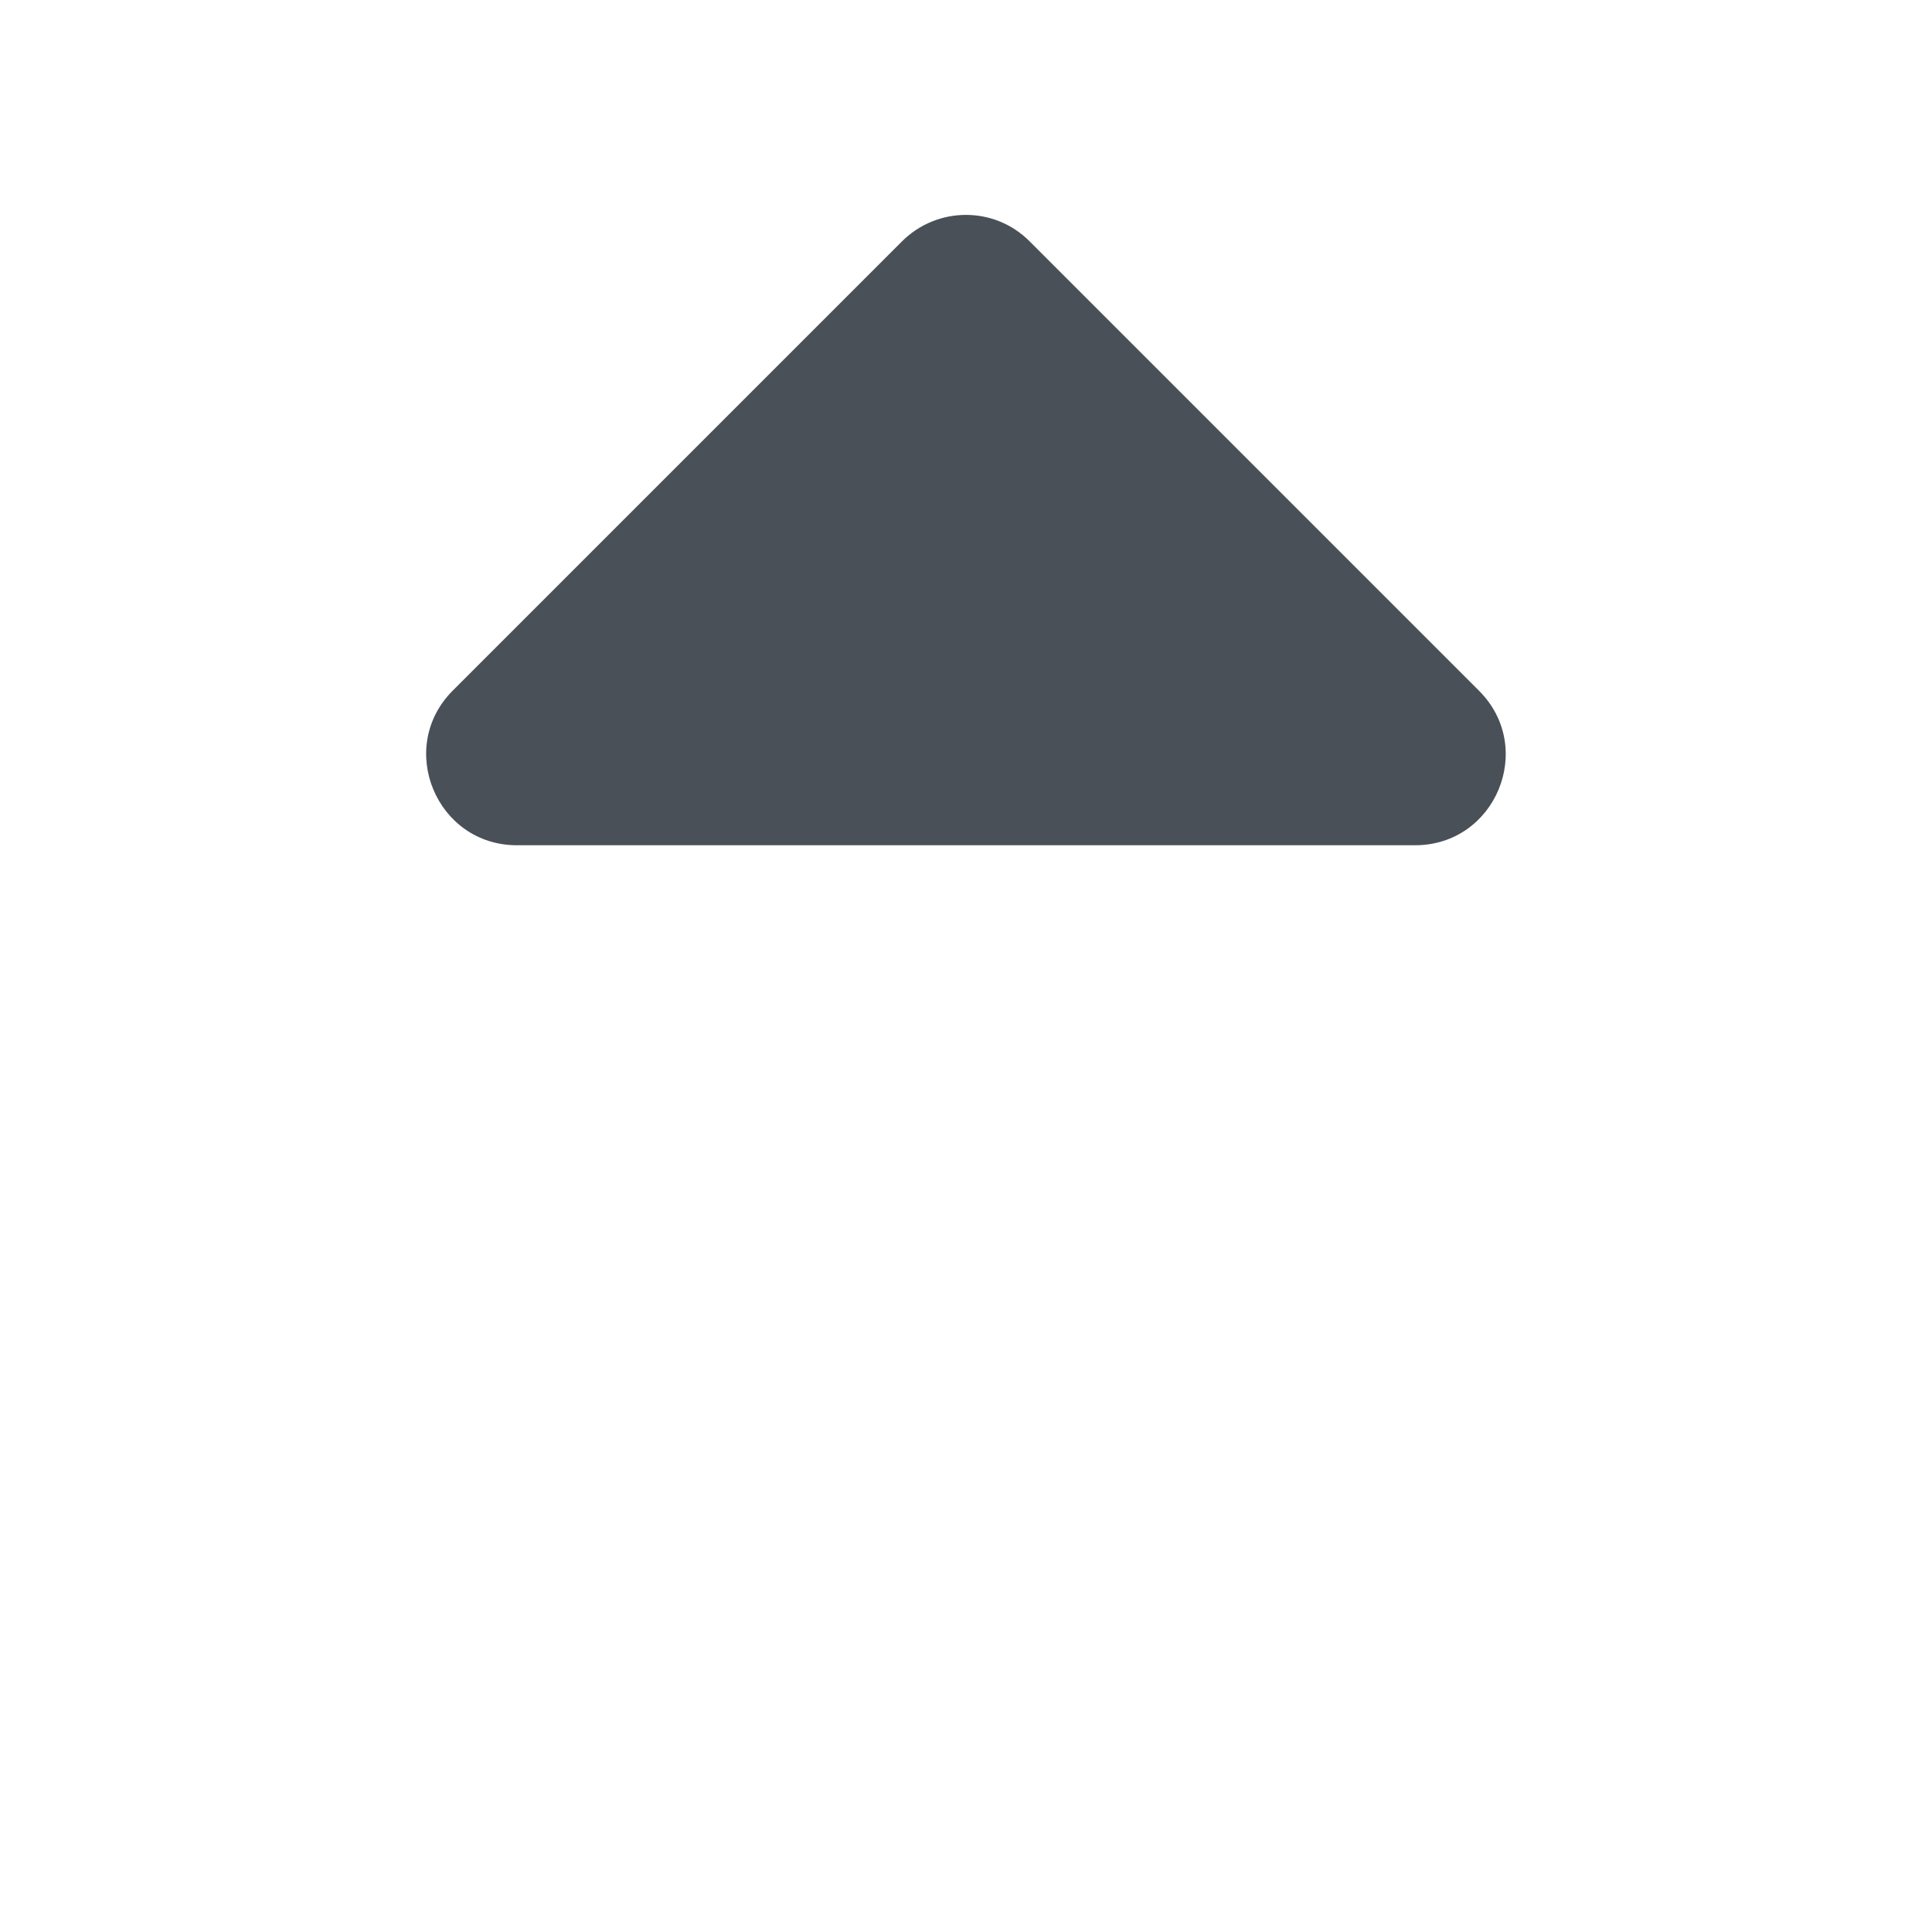
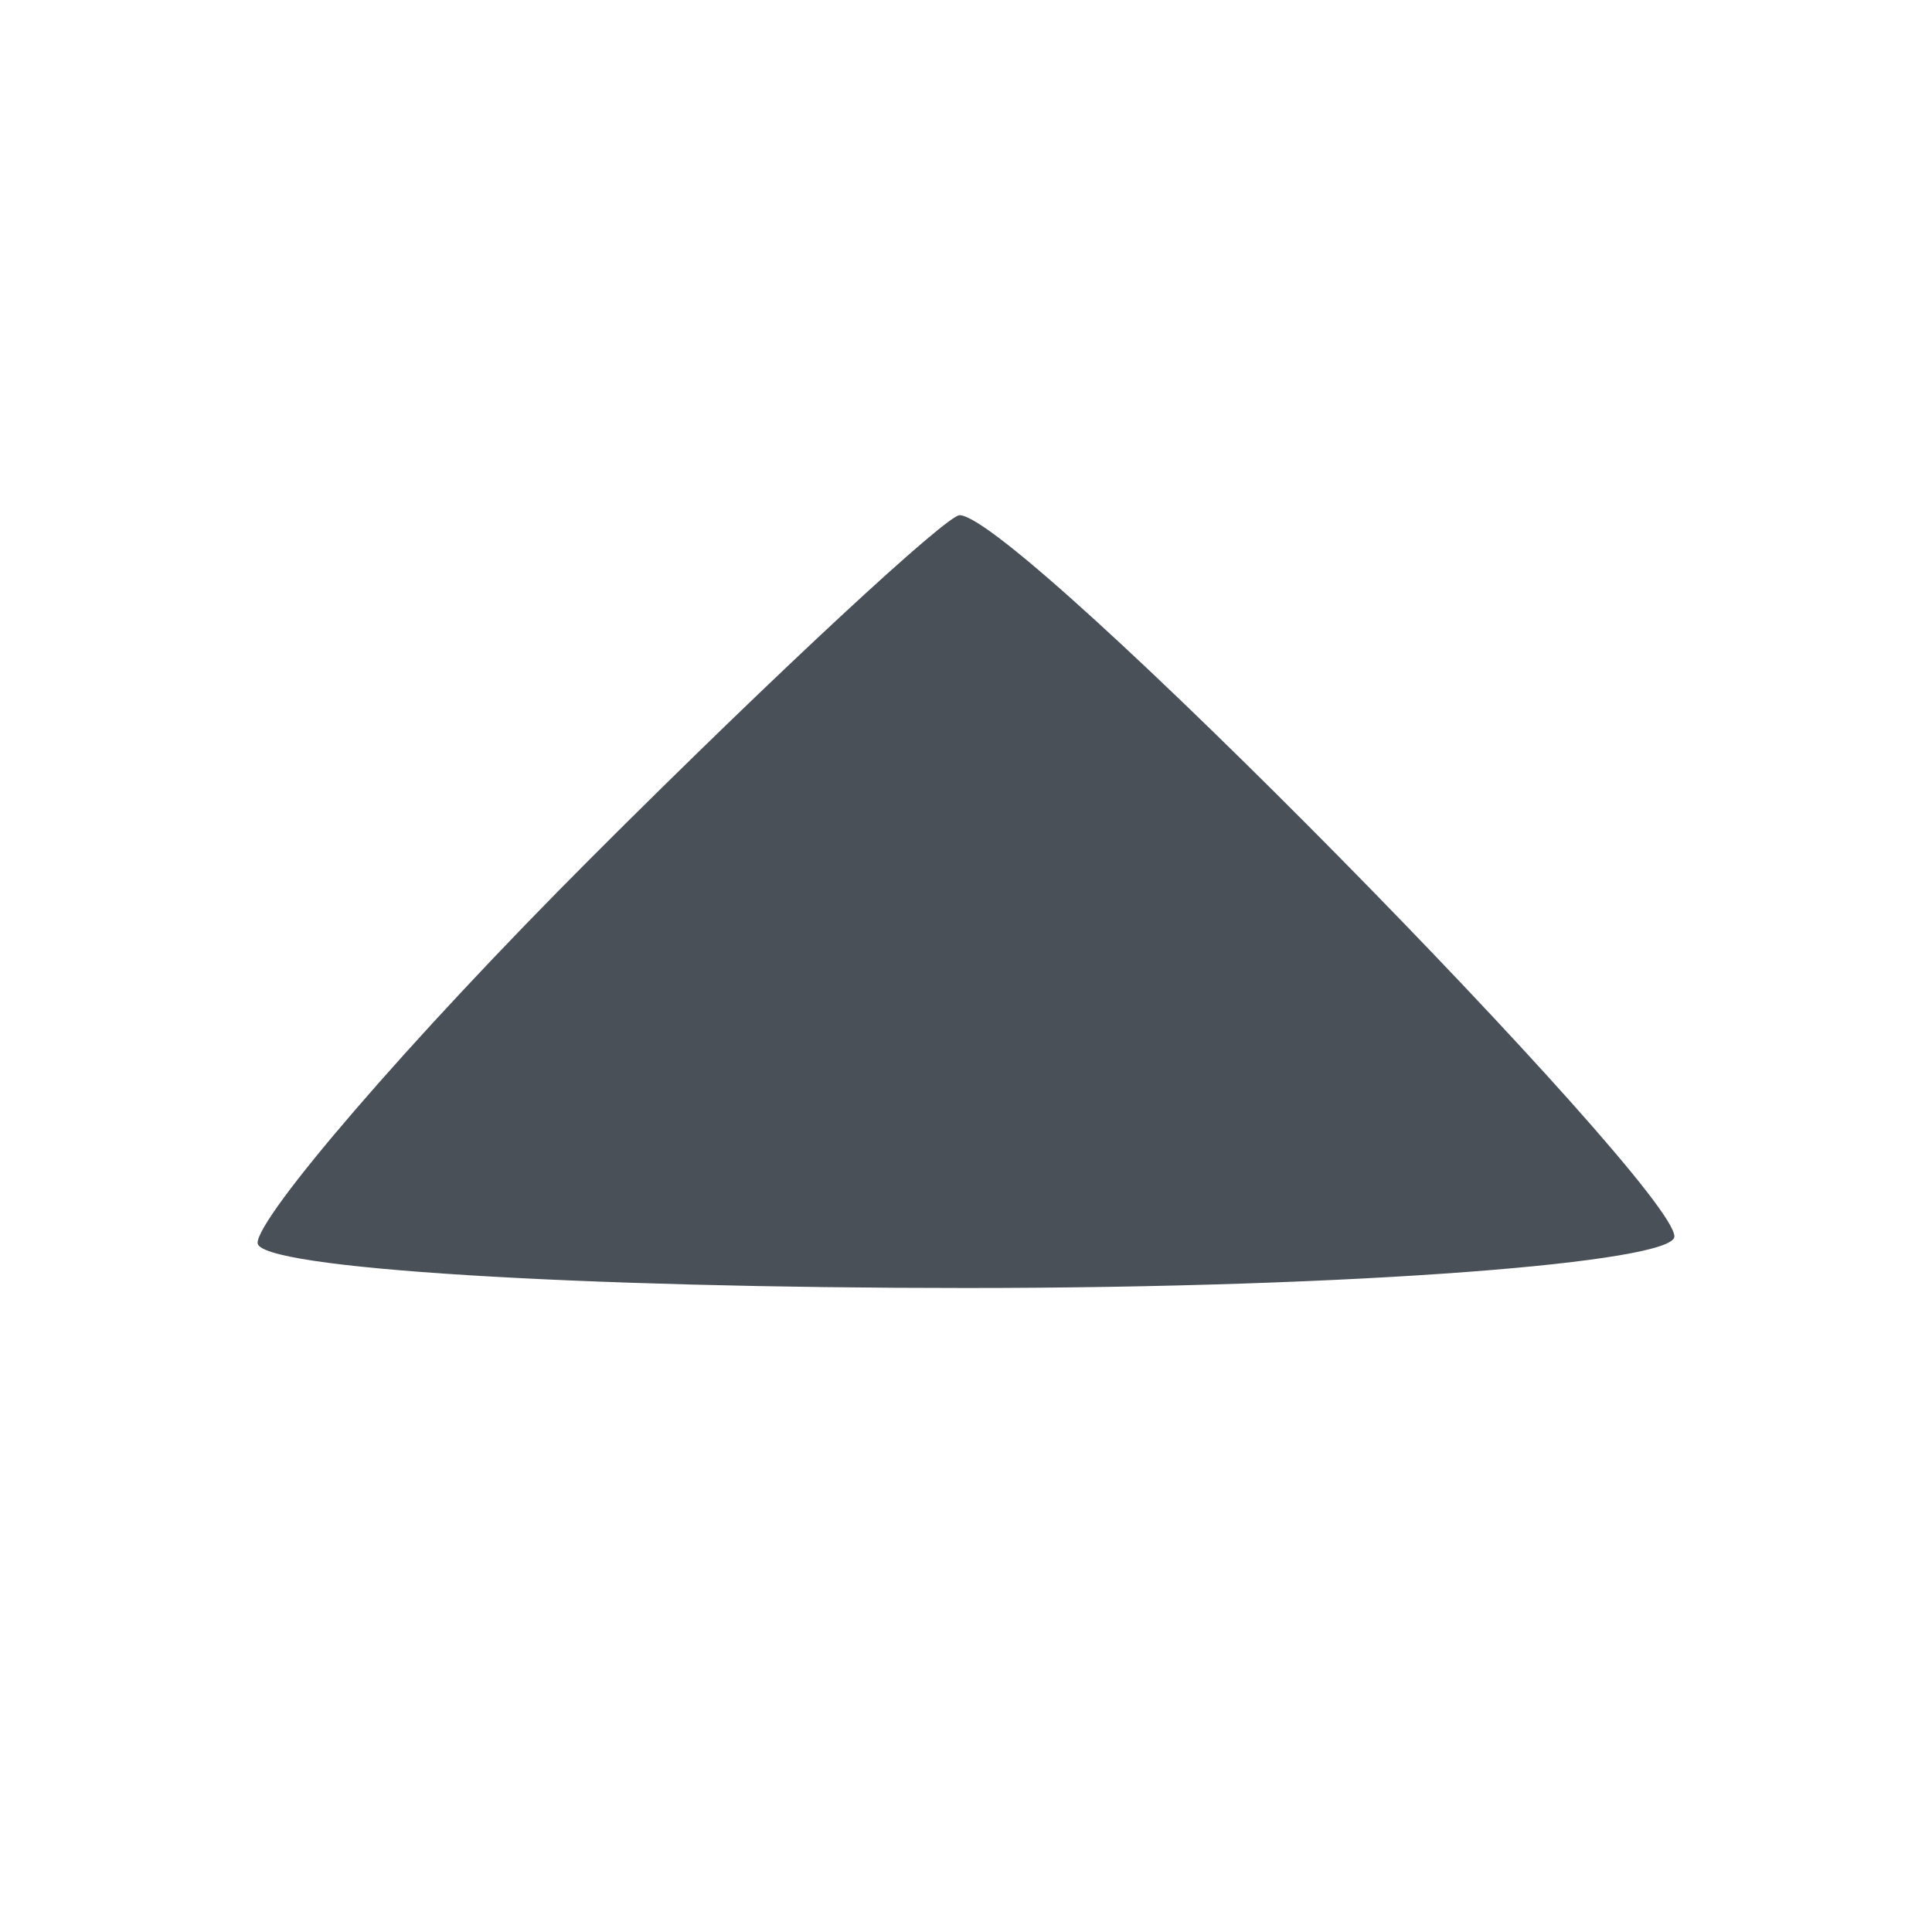
- <svg xmlns="http://www.w3.org/2000/svg" fill="#495057" width="800px" height="800px" viewBox="-96 0 512 512">
-   <path d="M279 224H41c-21.4 0-32.1-25.9-17-41L143 64c9.4-9.4 24.6-9.4 33.9 0l119 119c15.2 15.1 4.5 41-16.9 41z" />
+ <svg xmlns="http://www.w3.org/2000/svg" version="1.0" width="30pt" height="30pt" viewBox="0 0 30 30" preserveAspectRatio="xMidYMid meet">
+   <g transform="translate(0,30) scale(0.1,-0.1)" fill="#495057" stroke="none">
+     <path d="M92 167 c-29 -29 -52 -56 -52 -60 0 -4 50 -7 110 -7 61 0 110 4 110 8 0 8 -102 112 -111 112 -2 0 -28 -24 -57 -53z" />
+   </g>
</svg>
